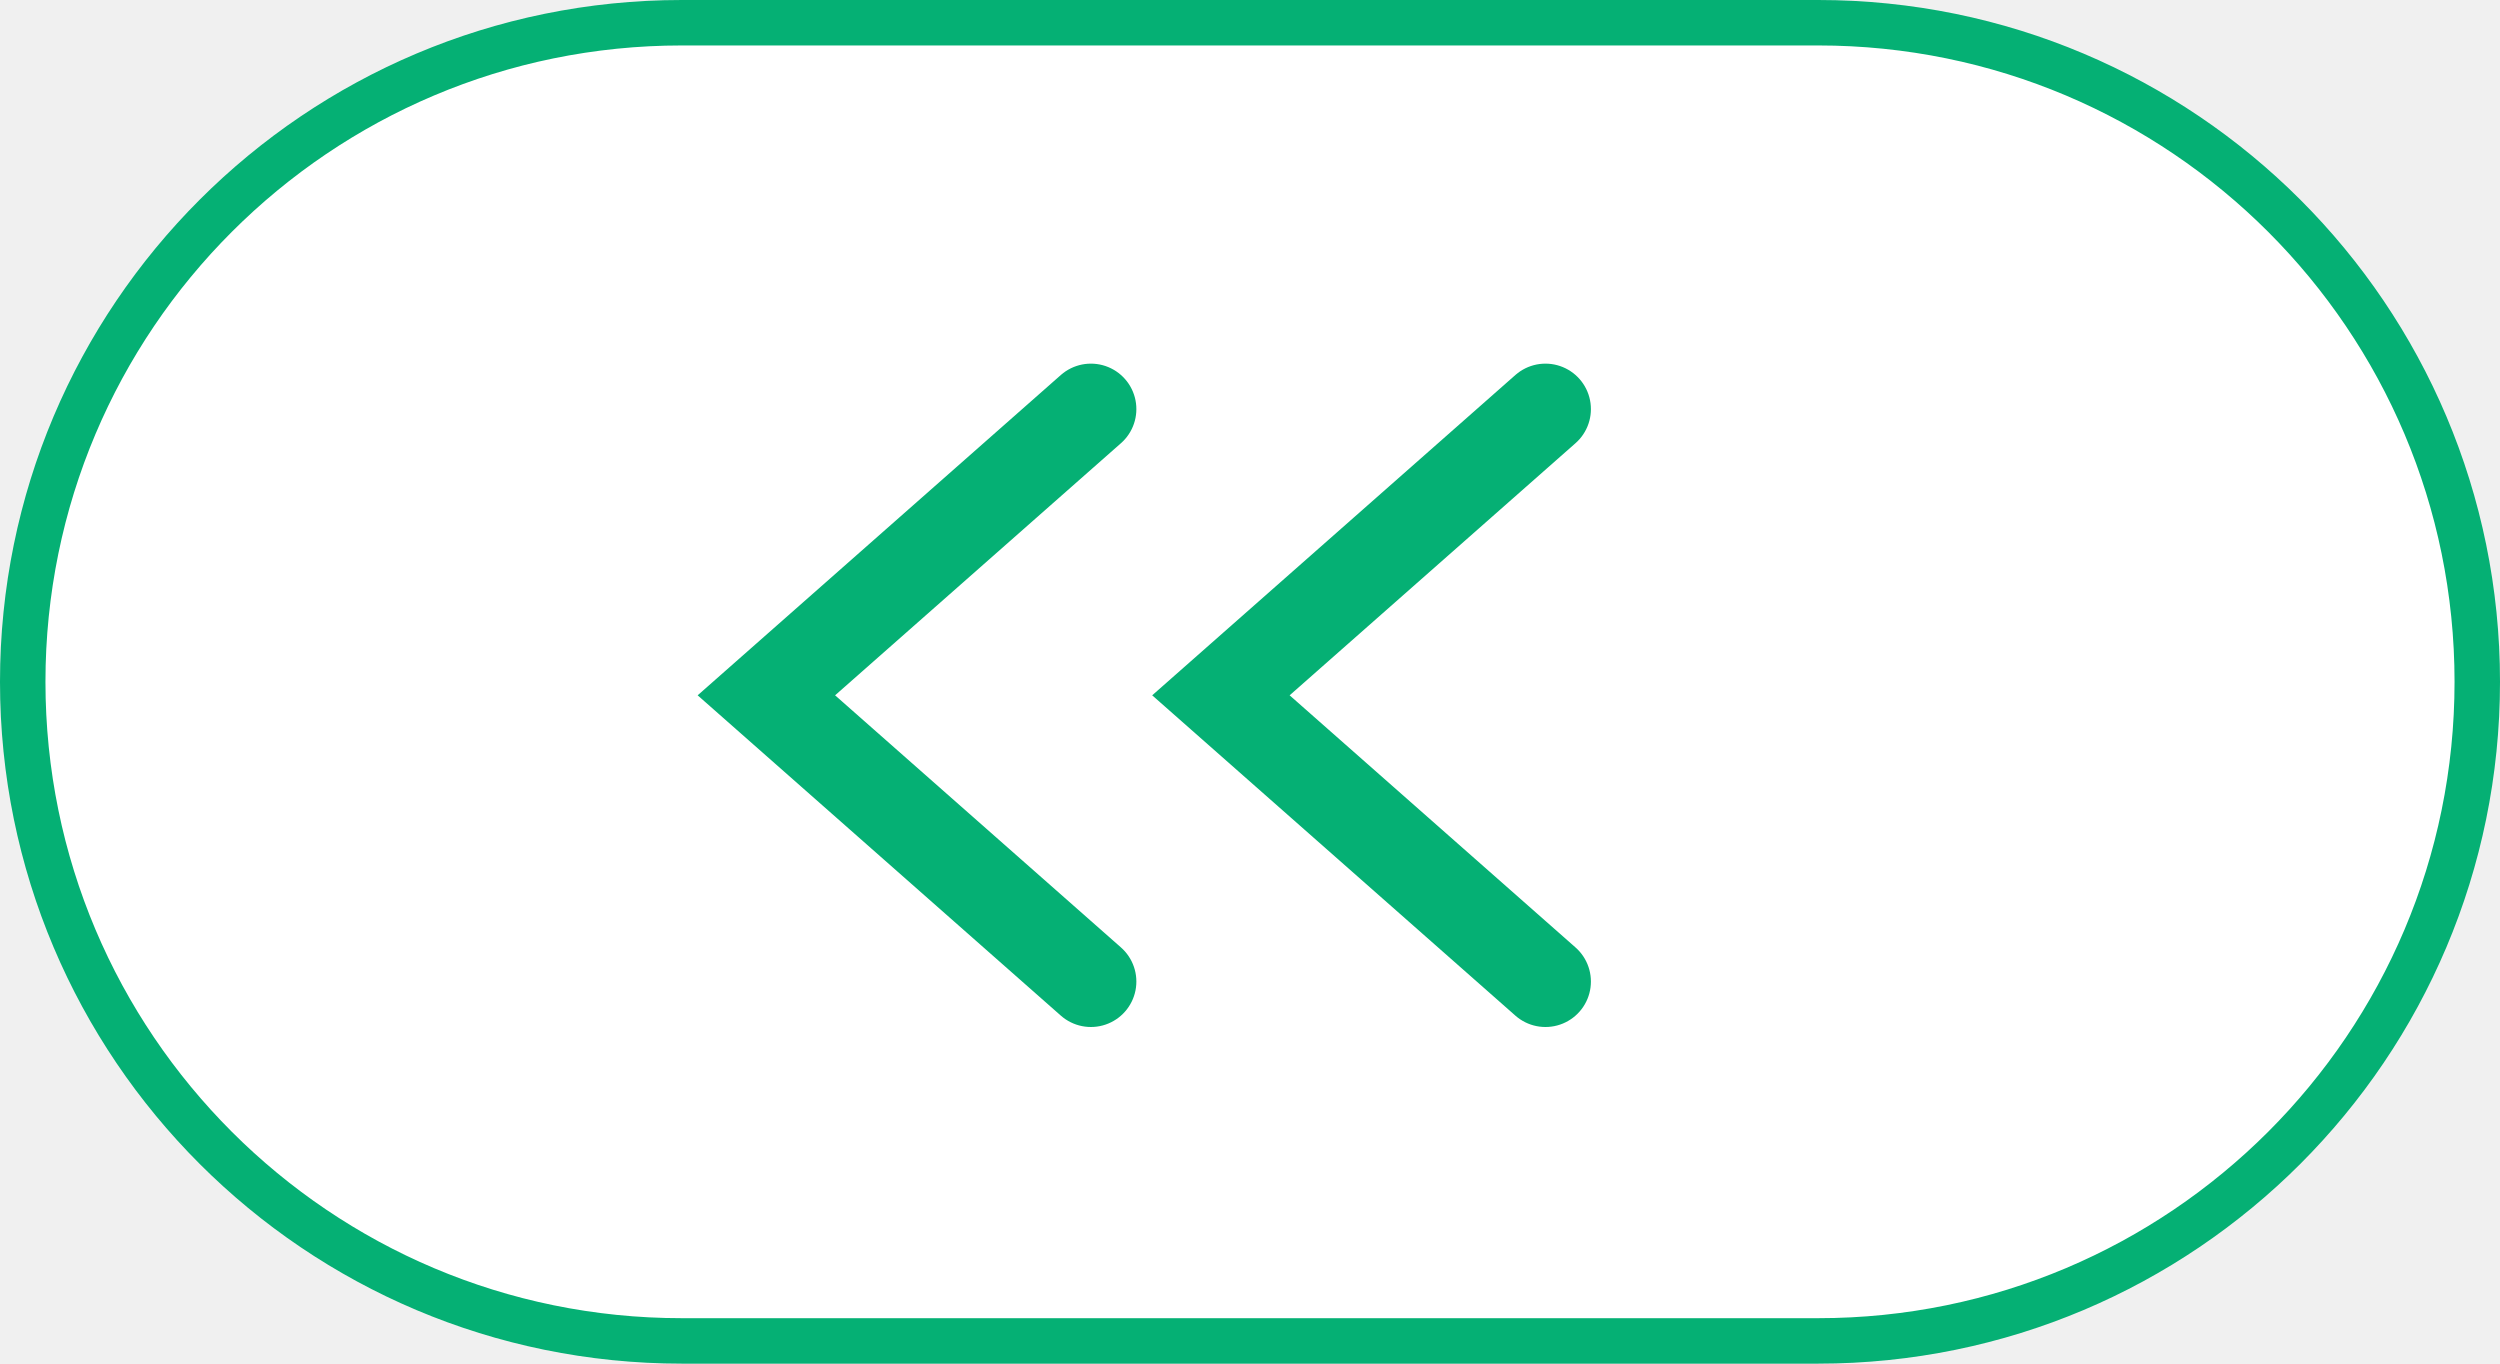
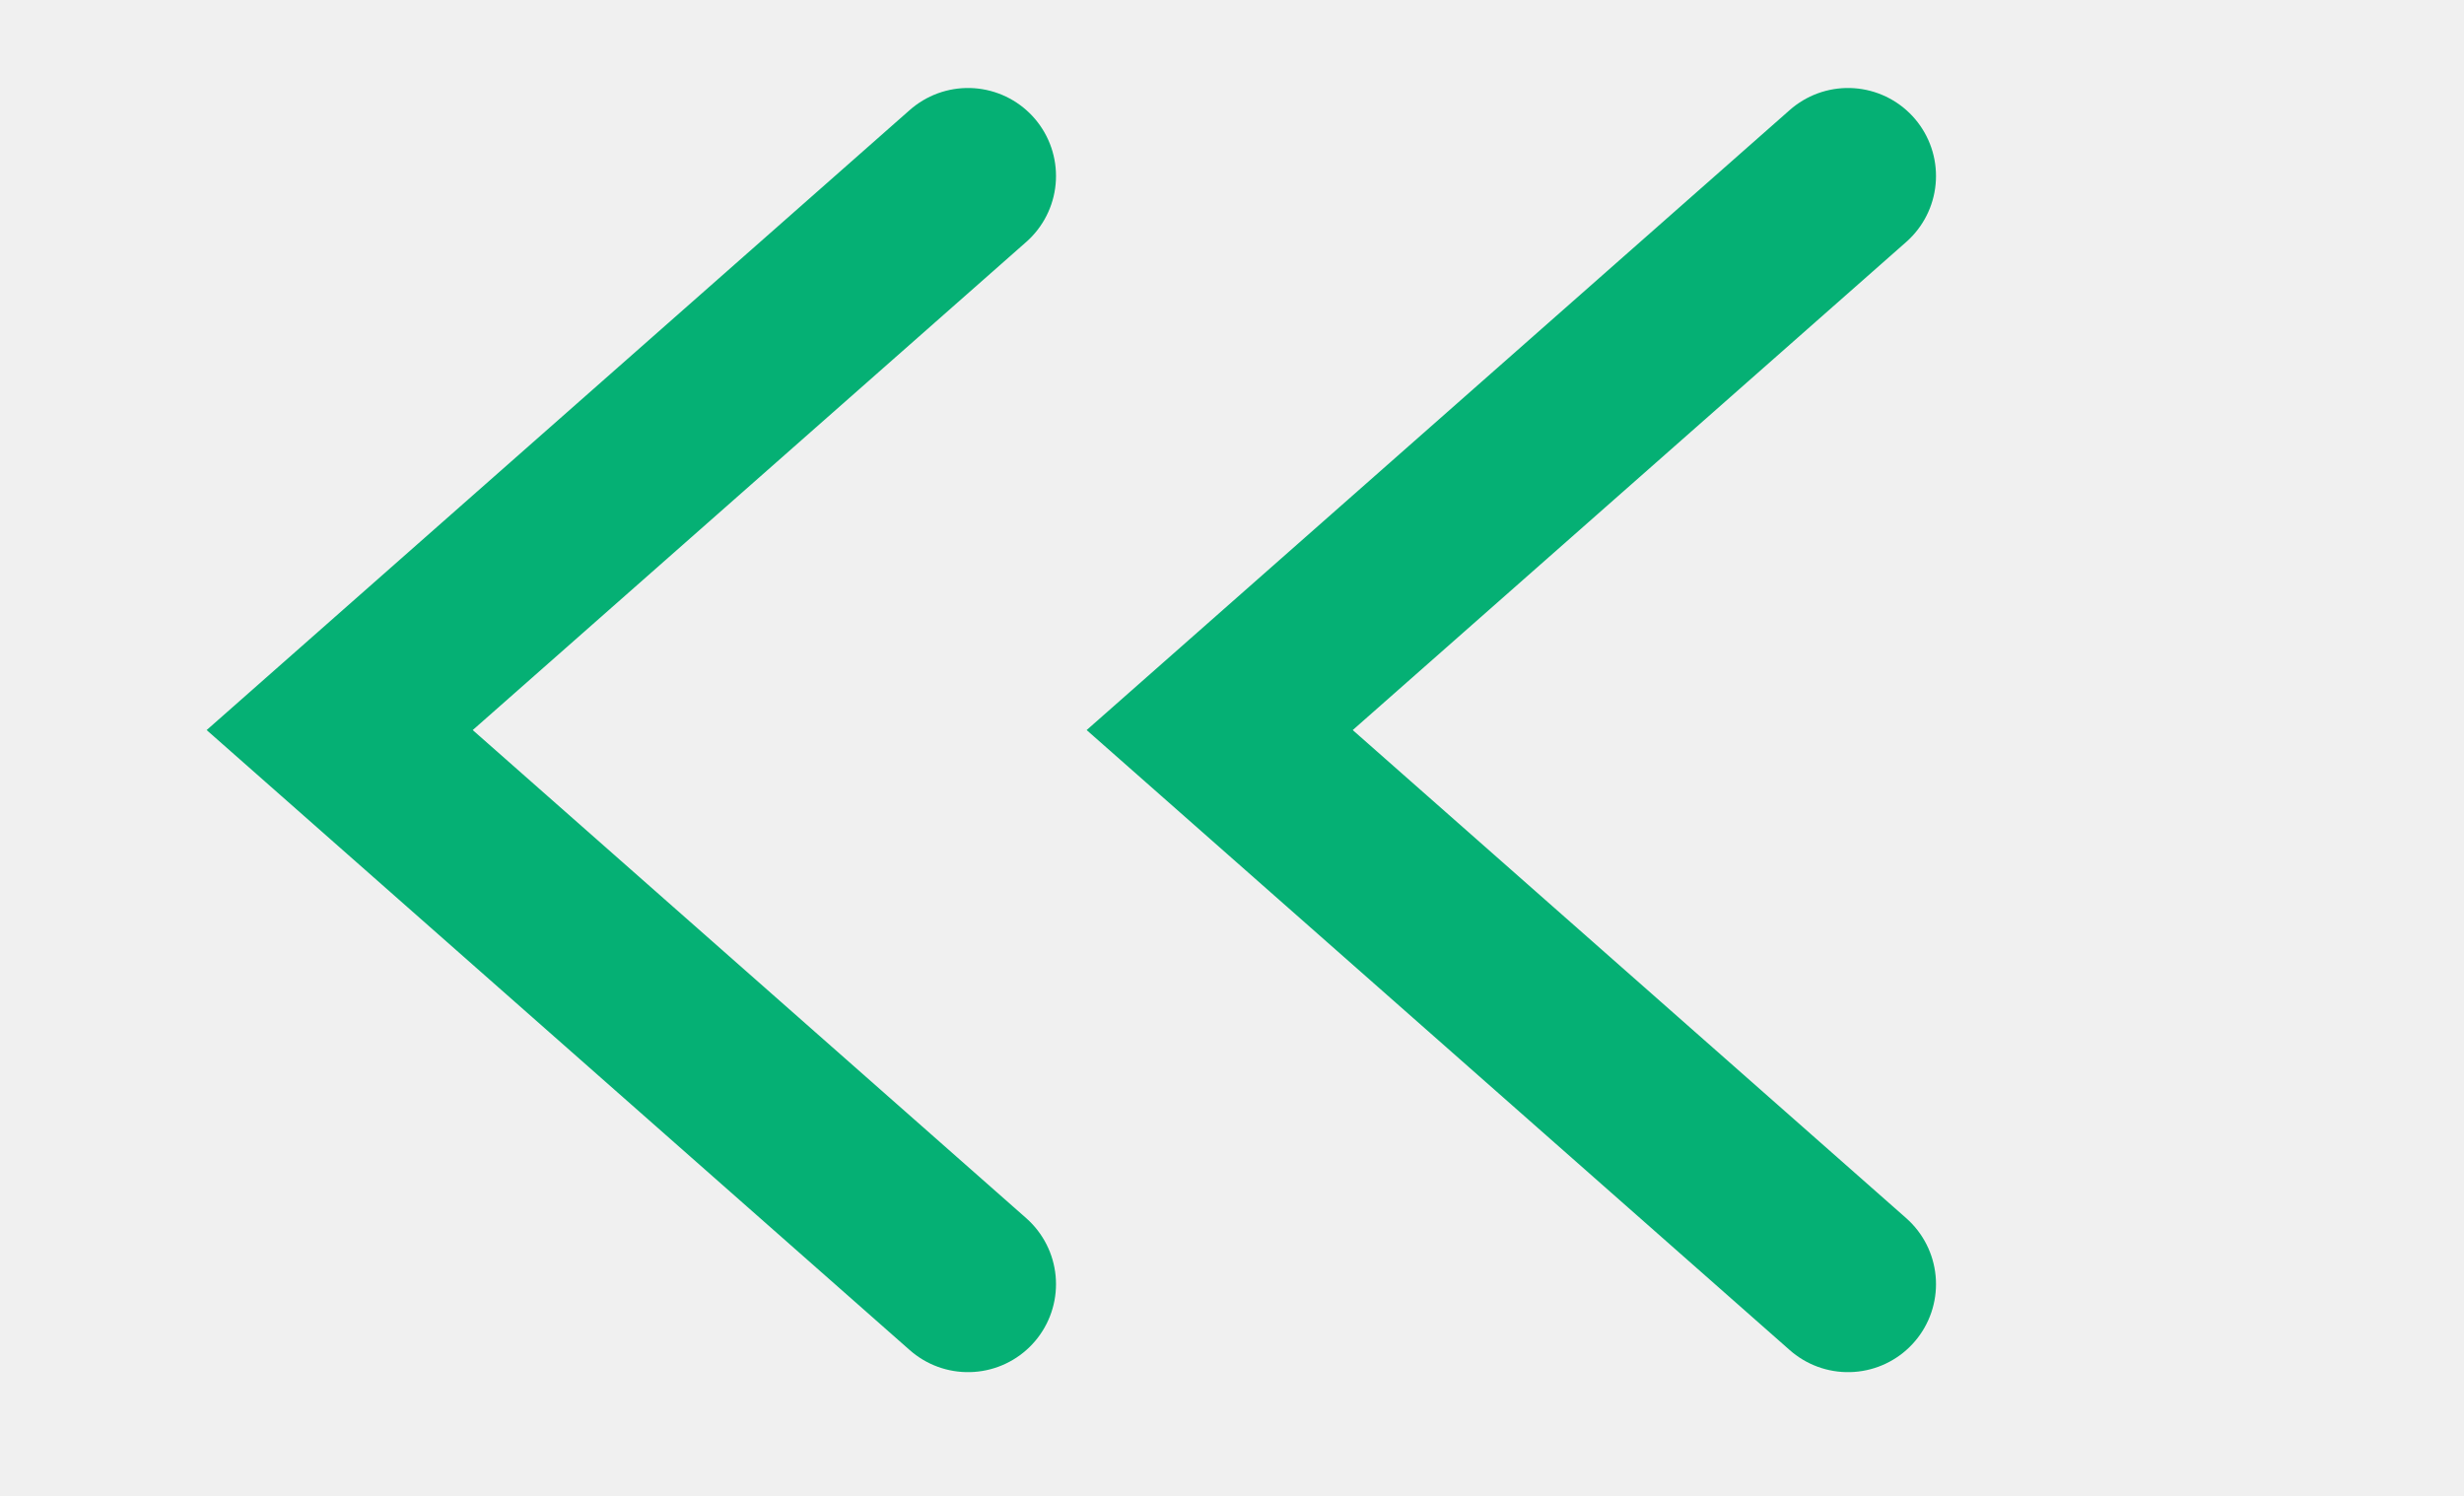
- <svg xmlns="http://www.w3.org/2000/svg" width="55" height="30" viewBox="0 0 55 30">
-   <g fill="none" fill-rule="evenodd" stroke="#05B074" transform="matrix(-1 0 0 1 55 0)">
-     <rect width="54" height="29" x=".5" y=".5" fill="#FFF" rx="14.5" />
-     <path stroke-linecap="round" stroke-width="2" d="M31 9l7.14 6.297L31 21.594M21 9l7.14 6.297L21 21.594" />
+ <svg xmlns="http://www.w3.org/2000/svg" width="28" height="17" viewBox="0 0 28 17">
+   <g fill="none" fill-rule="evenodd" stroke="#05B074" stroke-linecap="round" stroke-width="2">
+     <path d="M11 2L3.86 8.297 11 14.594M21 2l-7.14 6.297L21 14.594" />
  </g>
</svg>
